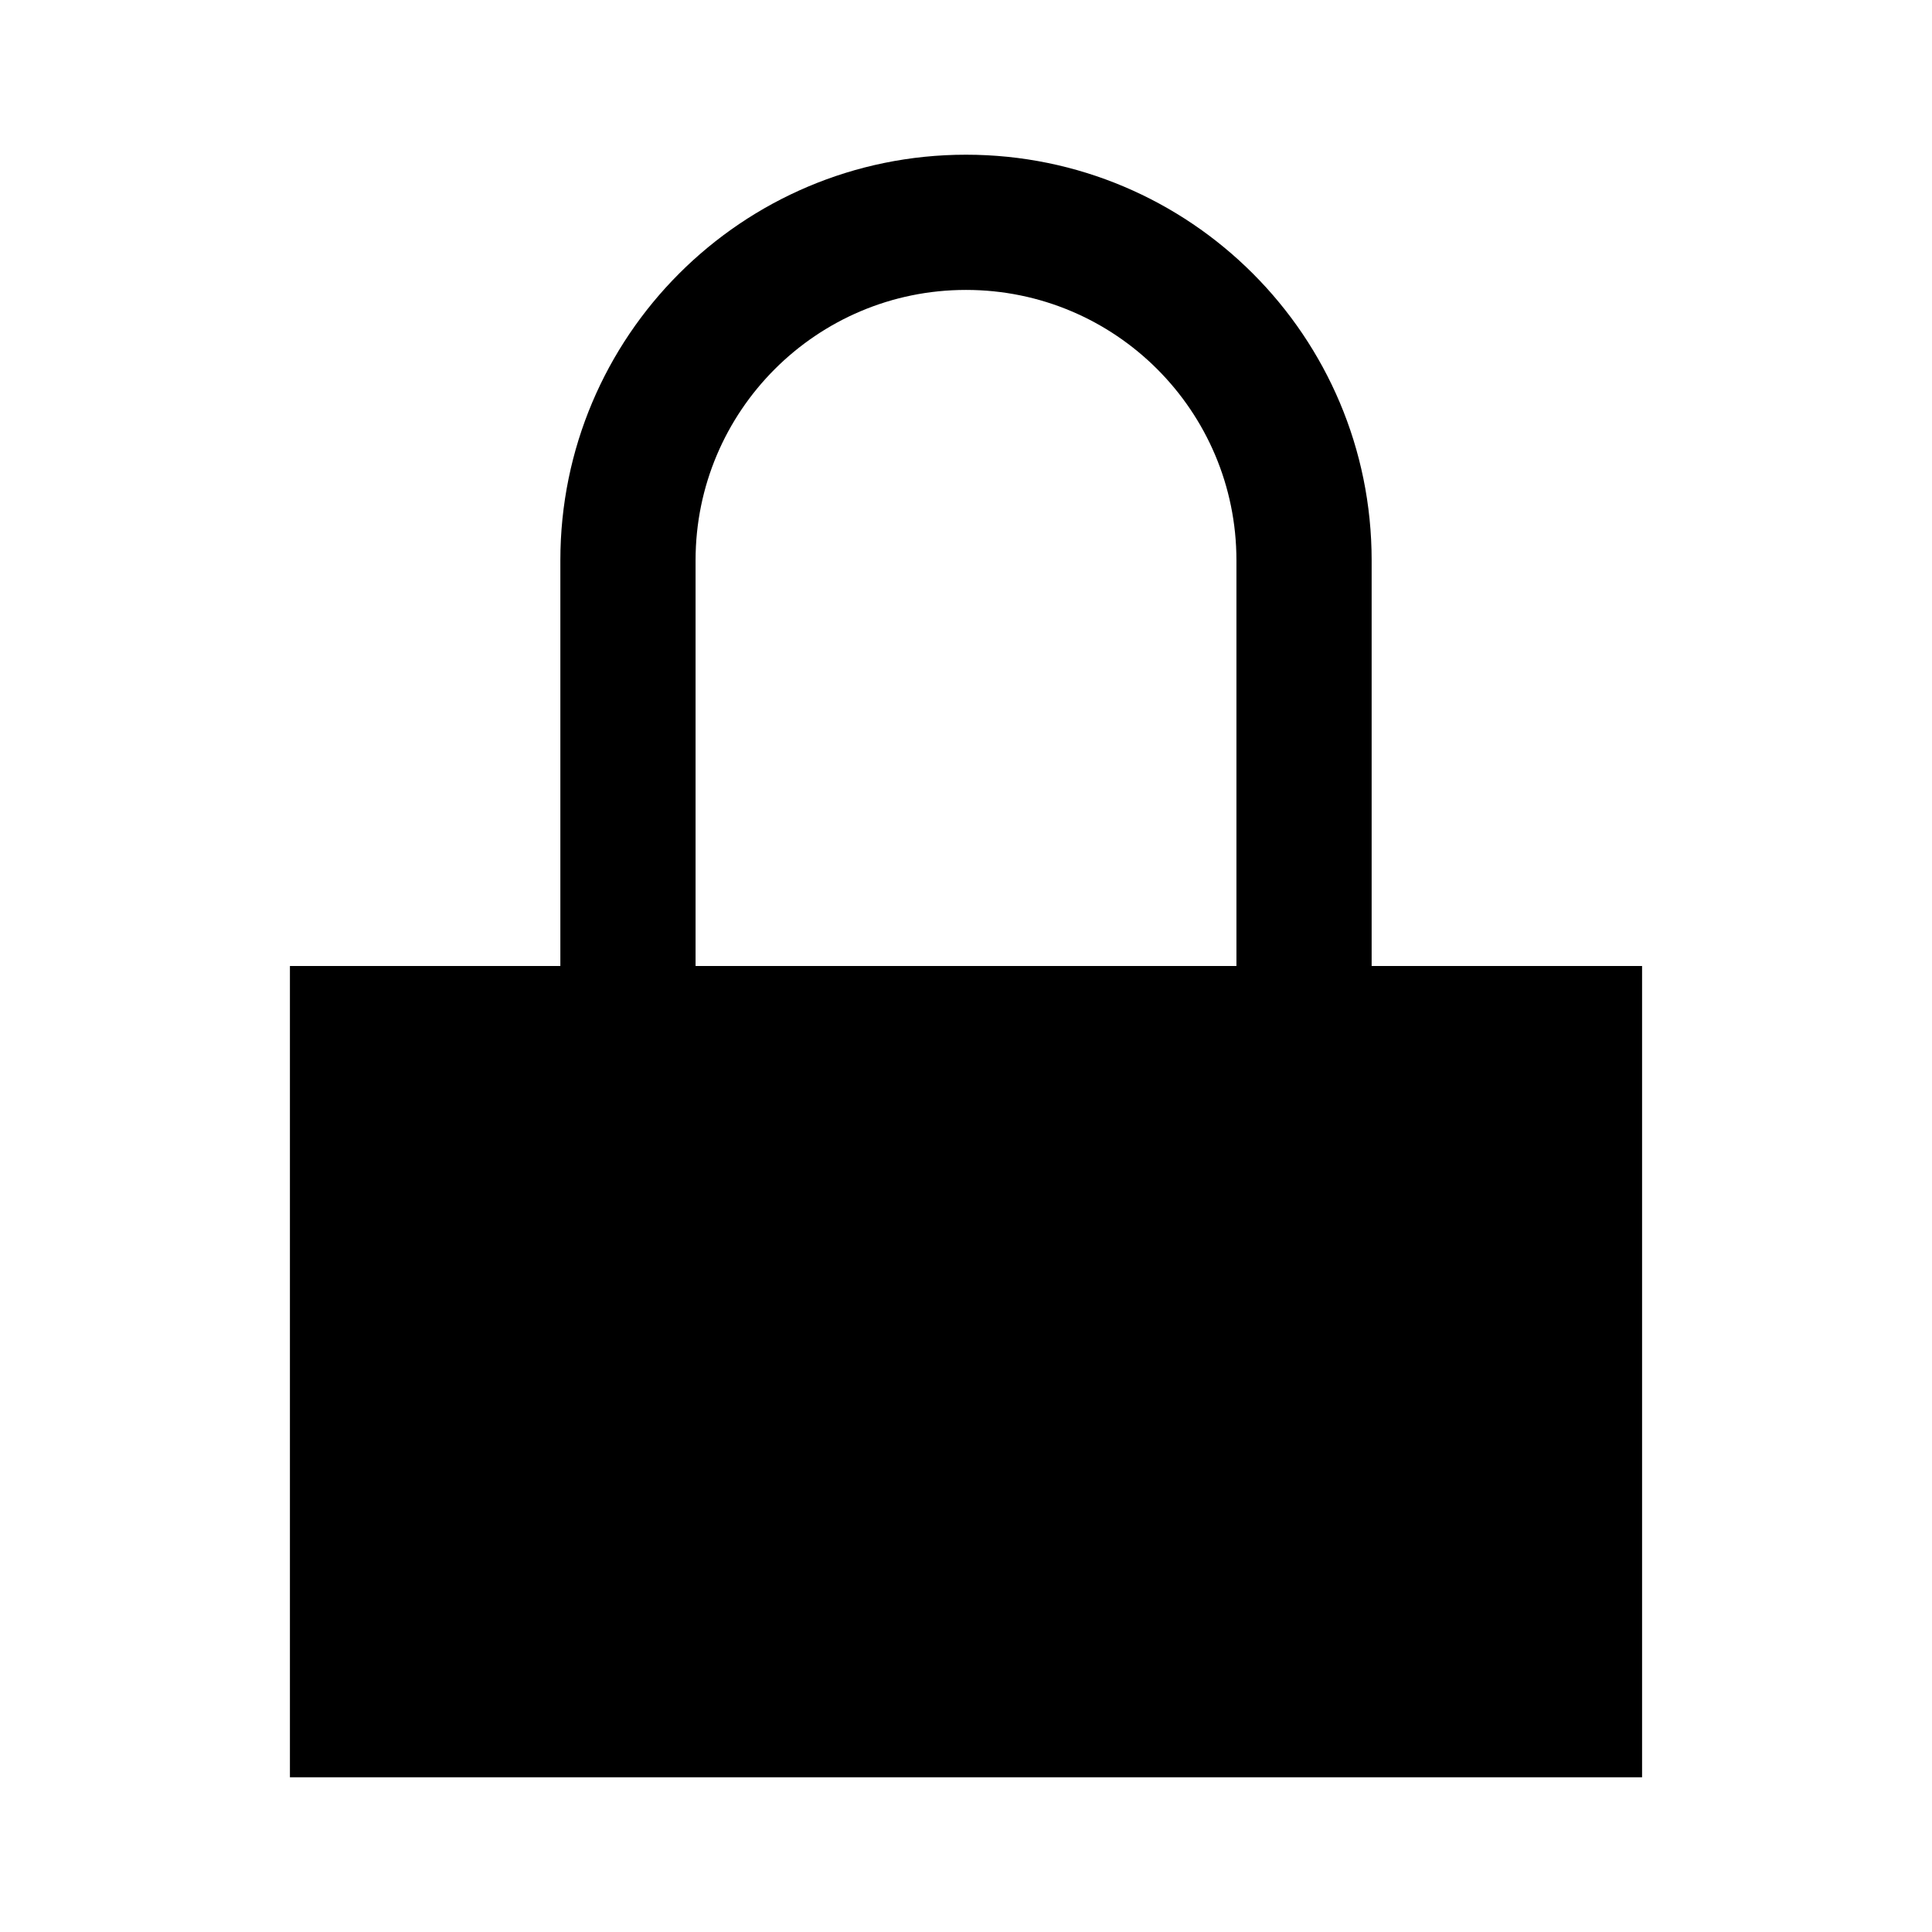
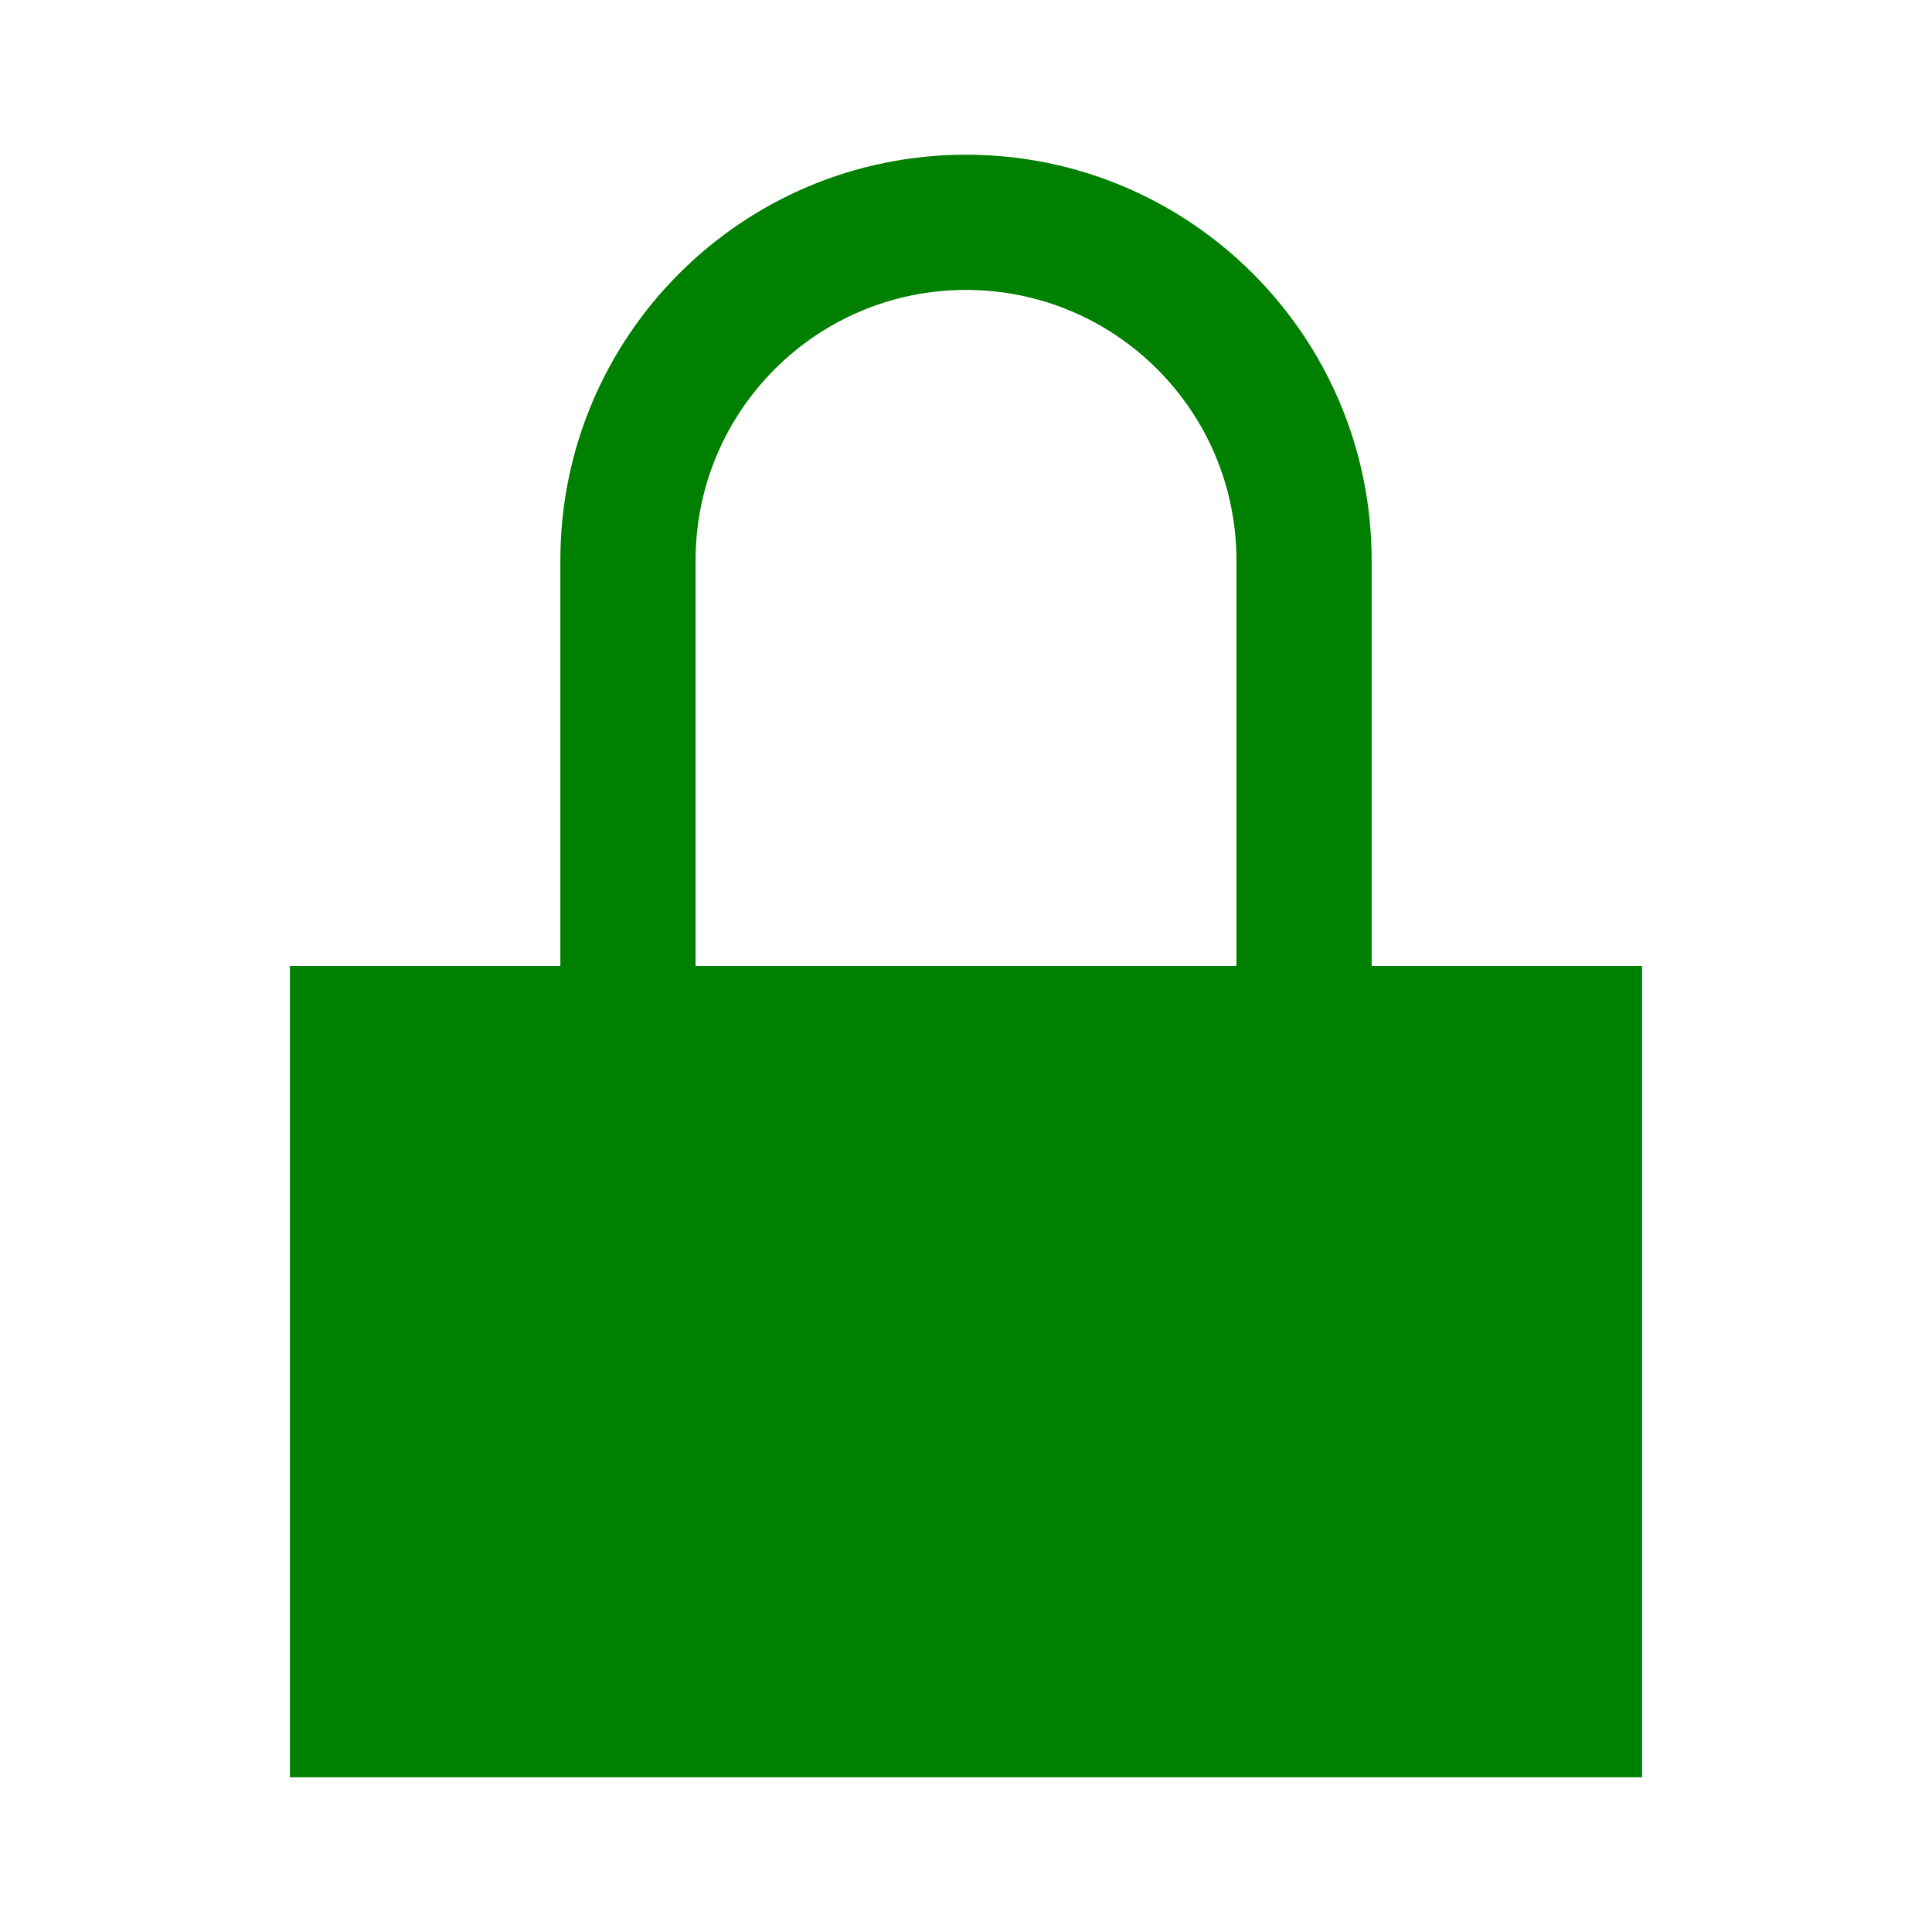
- <svg xmlns="http://www.w3.org/2000/svg" height="512" width="512" id="svg6" version="1.1" viewBox="0 0 512 512">
-   <defs fill="#000000" color="#787878" id="defs3051">
-     <style id="current-color-scheme" type="text/css">
+ <svg xmlns="http://www.w3.org/2000/svg" viewBox="0 0 512 512" version="1.1" id="svg6" width="512" height="512">
+   <defs id="defs3051" color="#787878" fill="#000000">
+     <style type="text/css" id="current-color-scheme">
      .ColorScheme-Text {
        color:#232629;
      }
      </style>
  </defs>
-   <path style="stroke-width:35.833" id="path4" fill="#000000" color="#787878" class="ColorScheme-Text" d="M 256,41 C 196.629,41 148.5,89.129 148.5,148.5 V 256 H 76.833 V 471 H 435.167 V 256 H 363.5 V 148.5 C 363.5,89.129 315.371,41 256,41 Z m 0,35.833 c 39.58,0 71.667,32.086 71.667,71.667 V 256 H 184.333 V 148.5 c 0,-39.58 32.086,-71.667 71.667,-71.667 z" />
+   <path style="fill:#008000" d="M 256,41 C 196.629,41 148.5,89.129 148.5,148.5 V 256 H 76.833 V 471 H 435.167 V 256 H 363.5 V 148.5 C 363.5,89.129 315.371,41 256,41 Z m 0,35.833 c 39.58,0 71.667,32.086 71.667,71.667 V 256 H 184.333 V 148.5 c 0,-39.58 32.086,-71.667 71.667,-71.667 z" class="ColorScheme-Text" id="path4" />
</svg>
